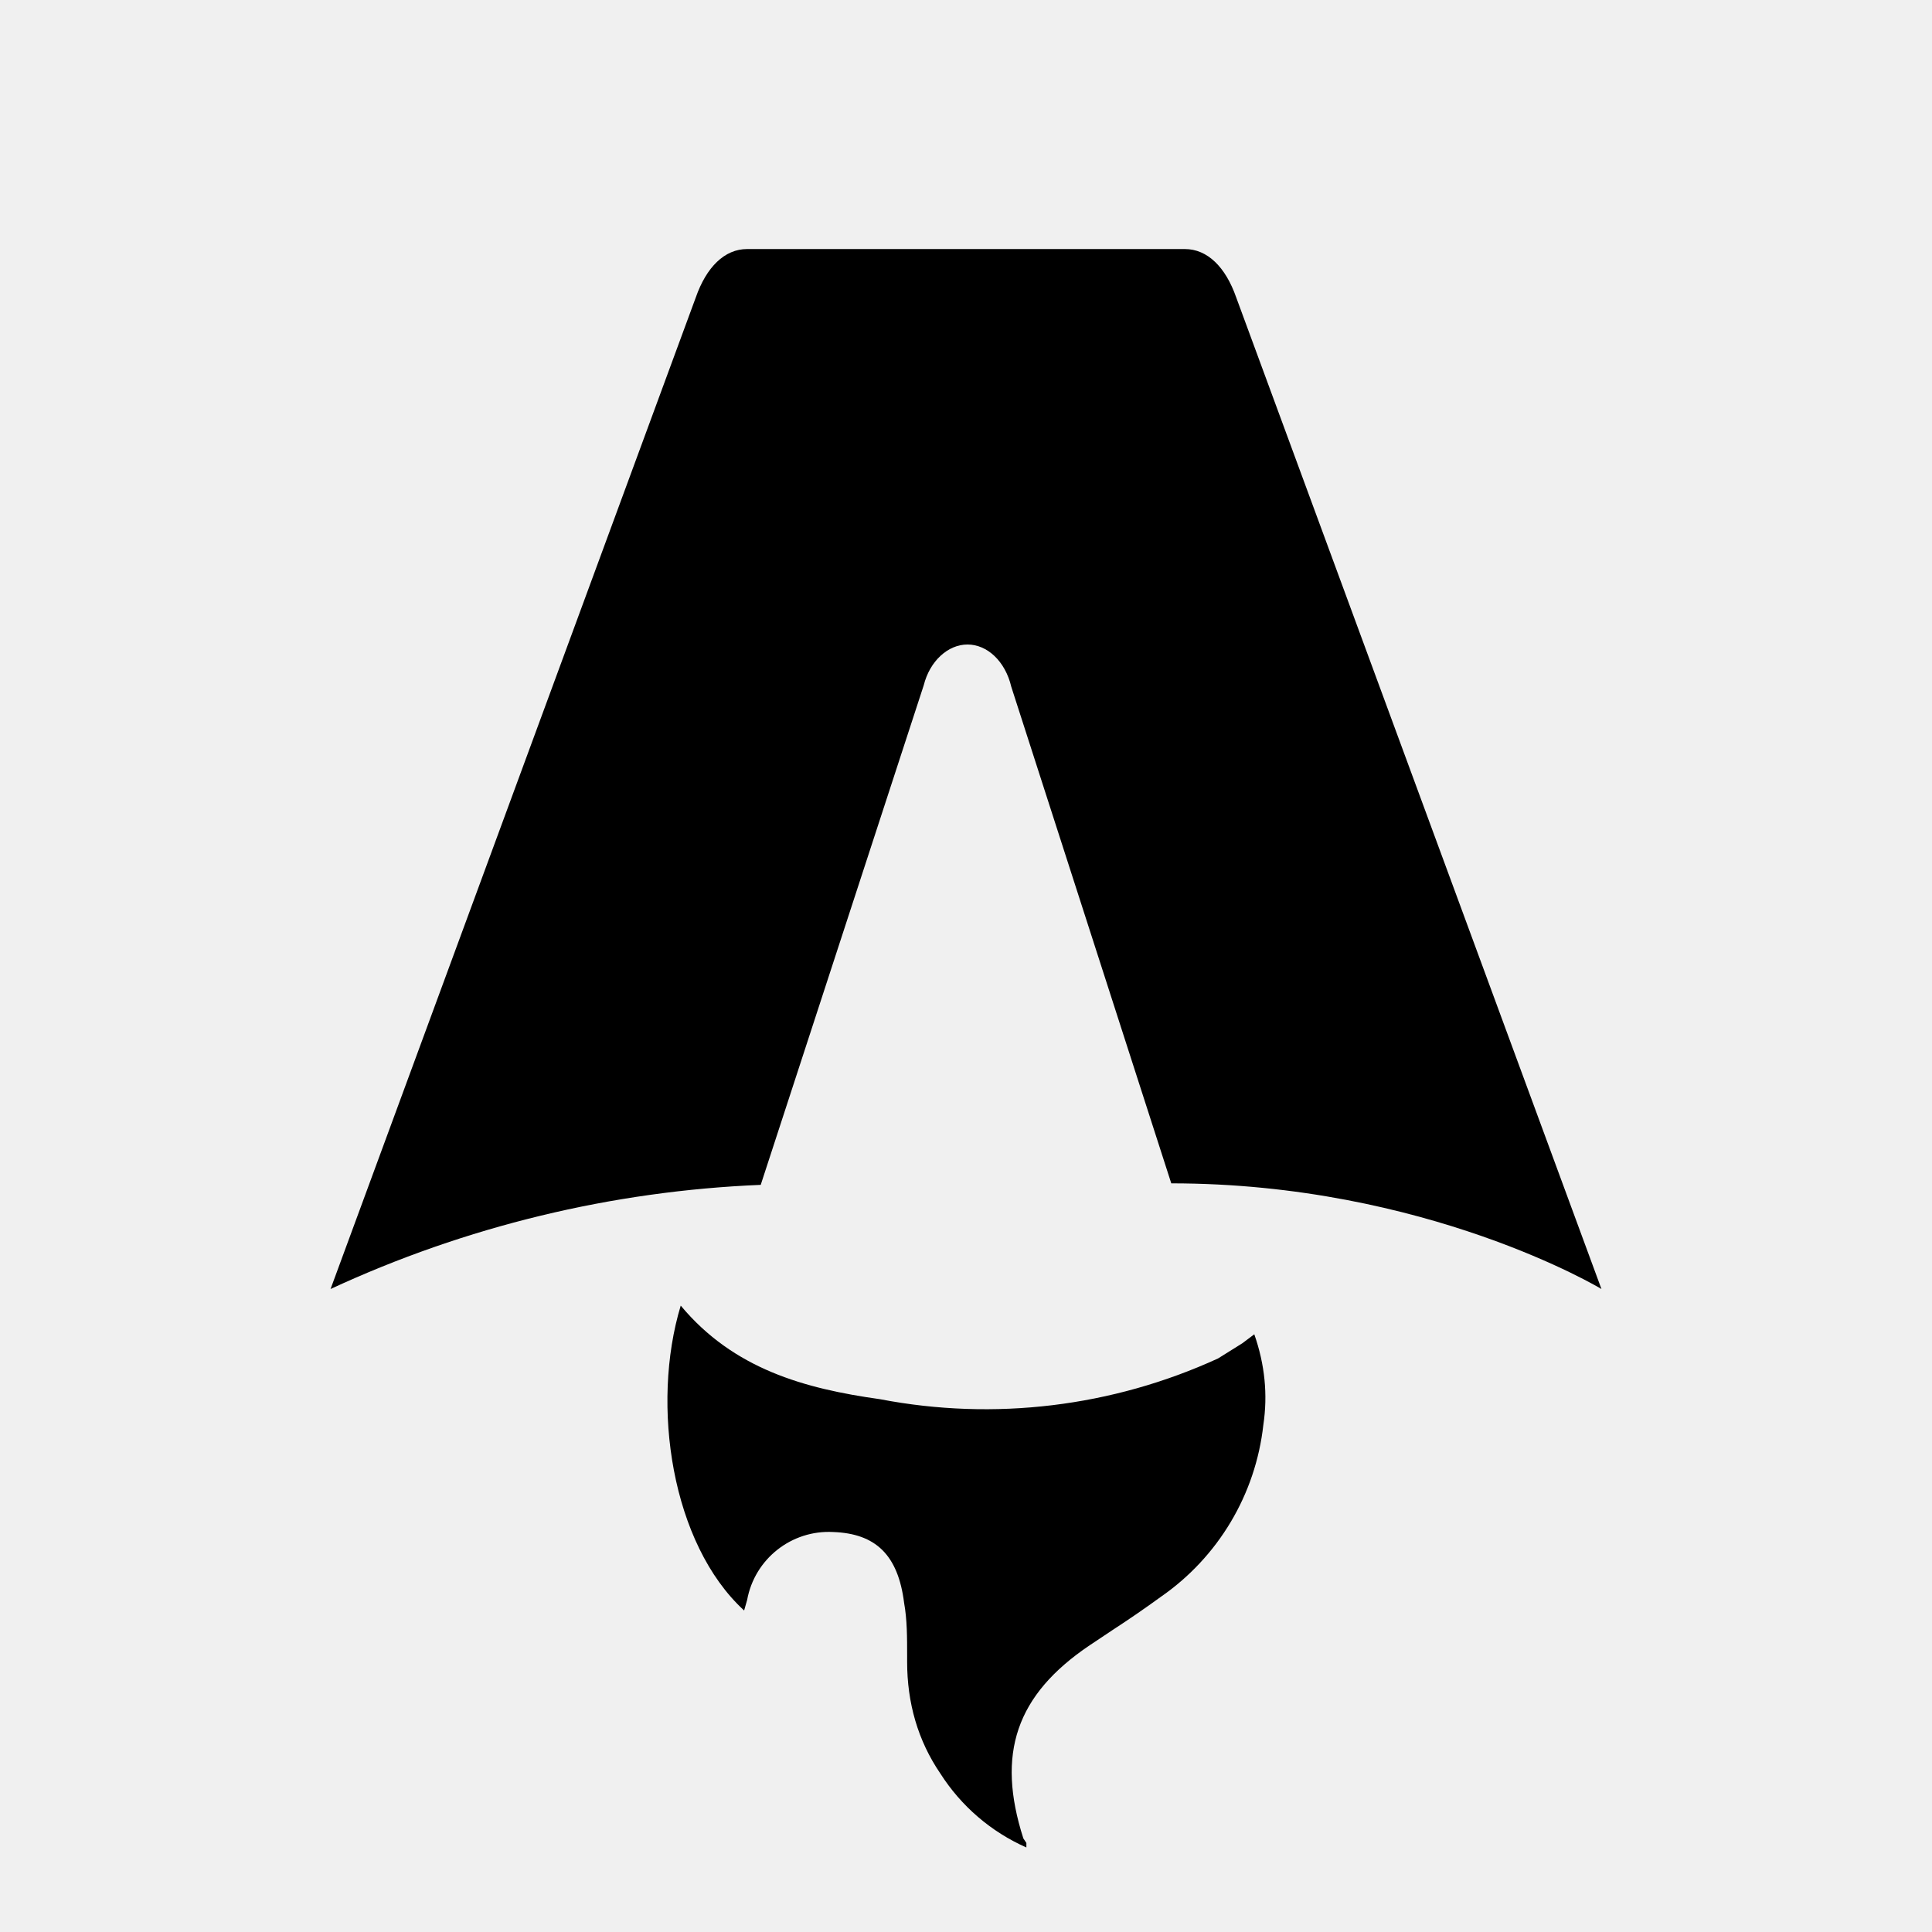
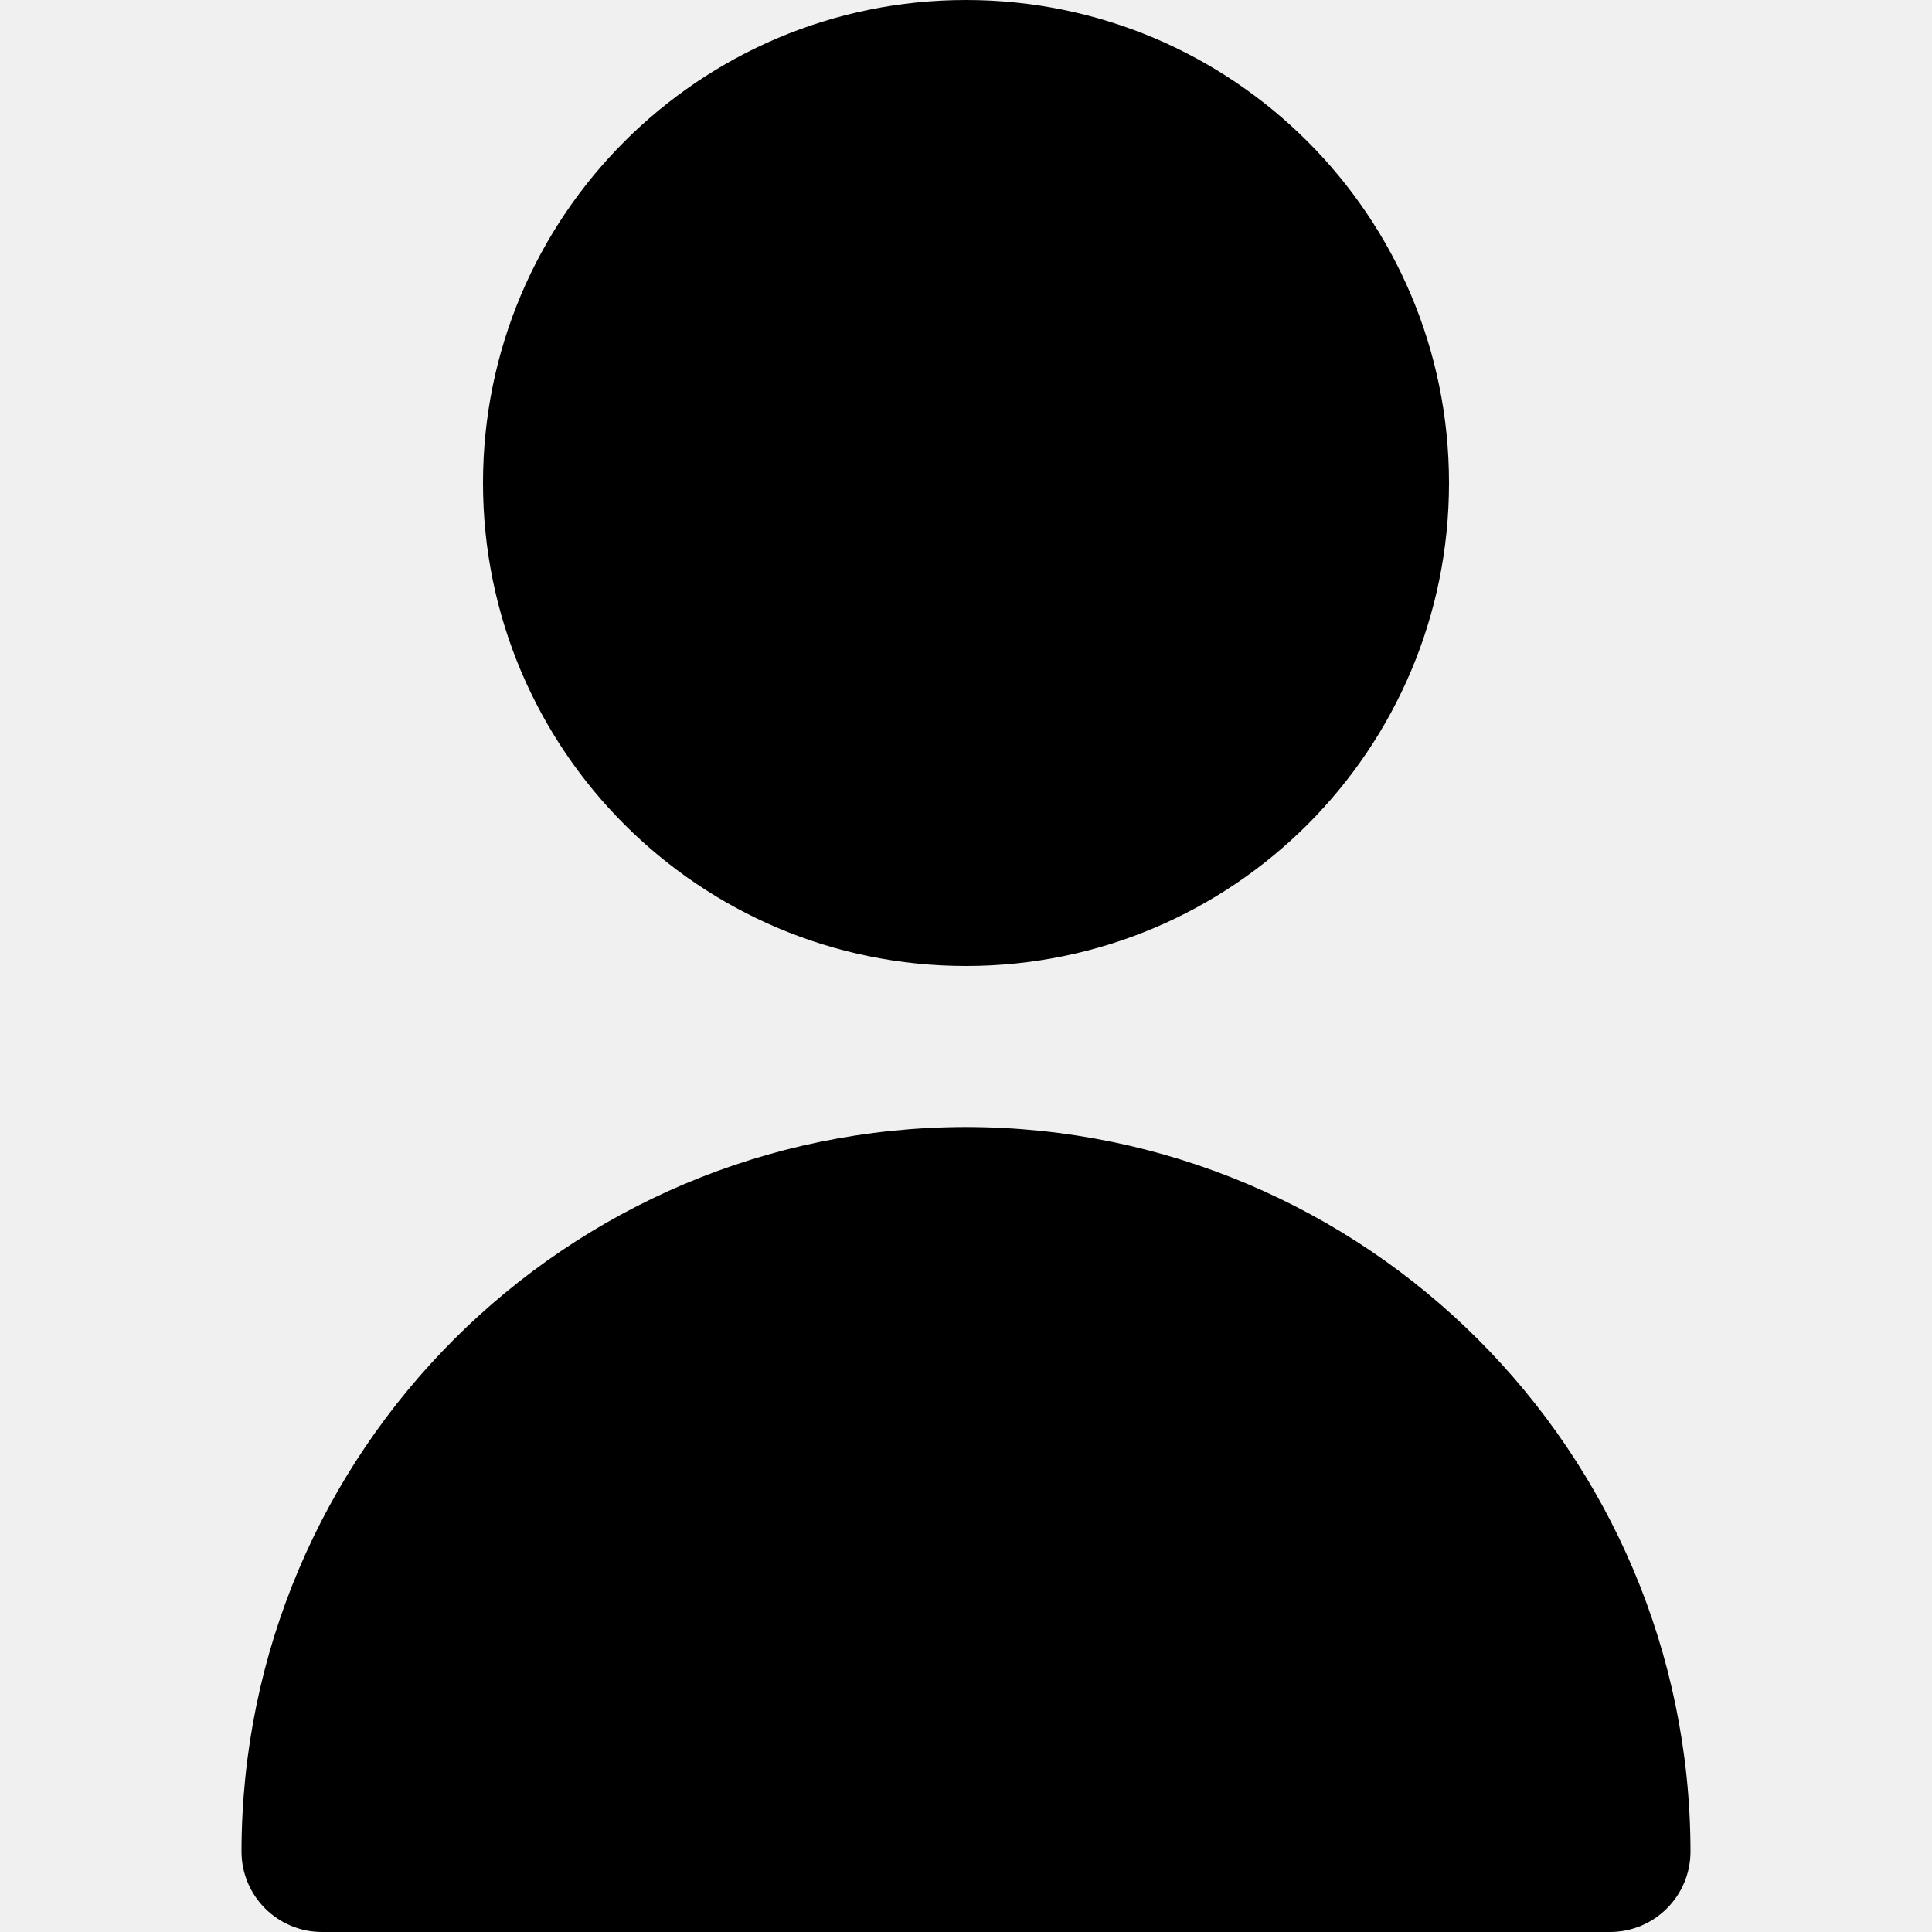
- <svg xmlns="http://www.w3.org/2000/svg" fill="none" viewBox="0 0 128 128">
-   <path d="M50.4 78.5a75.1 75.1 0 0 0-28.5 6.9l24.2-65.7c.7-2 1.9-3.2 3.4-3.2h29c1.5 0 2.7 1.2 3.4 3.2l24.2 65.7s-11.6-7-28.5-7L67 45.5c-.4-1.7-1.6-2.8-2.9-2.8-1.3 0-2.5 1.1-2.9 2.7L50.4 78.5Zm-1.1 28.2Zm-4.2-20.2c-2 6.6-.6 15.8 4.2 20.2a17.5 17.5 0 0 1 .2-.7 5.5 5.5 0 0 1 5.7-4.5c2.8.1 4.3 1.5 4.7 4.7.2 1.1.2 2.3.2 3.5v.4c0 2.7.7 5.2 2.2 7.4a13 13 0 0 0 5.7 4.9v-.3l-.2-.3c-1.8-5.6-.5-9.5 4.4-12.8l1.5-1a73 73 0 0 0 3.2-2.2 16 16 0 0 0 6.8-11.4c.3-2 .1-4-.6-6l-.8.6-1.6 1a37 37 0 0 1-22.4 2.7c-5-.7-9.7-2-13.2-6.2Z" />
-   <style>
-         path { fill: #000; }
-         @media (prefers-color-scheme: dark) {
-             path { fill: #FFF; }
-         }
-     </style>
+ <svg xmlns="http://www.w3.org/2000/svg" version="1.1" id="Capa_1" x="0px" y="0px" viewBox="0 0 512 512" style="enable-background:new 0 0 512 512;" xml:space="preserve" width="512" height="512">
+   <g>
+     <circle cx="256" cy="128" r="128" />
+     <path d="M256,298.667c-105.99,0.118-191.882,86.01-192,192C64,502.449,73.551,512,85.333,512h341.333   c11.782,0,21.333-9.551,21.333-21.333C447.882,384.677,361.99,298.784,256,298.667z" />
+   </g>
</svg>
